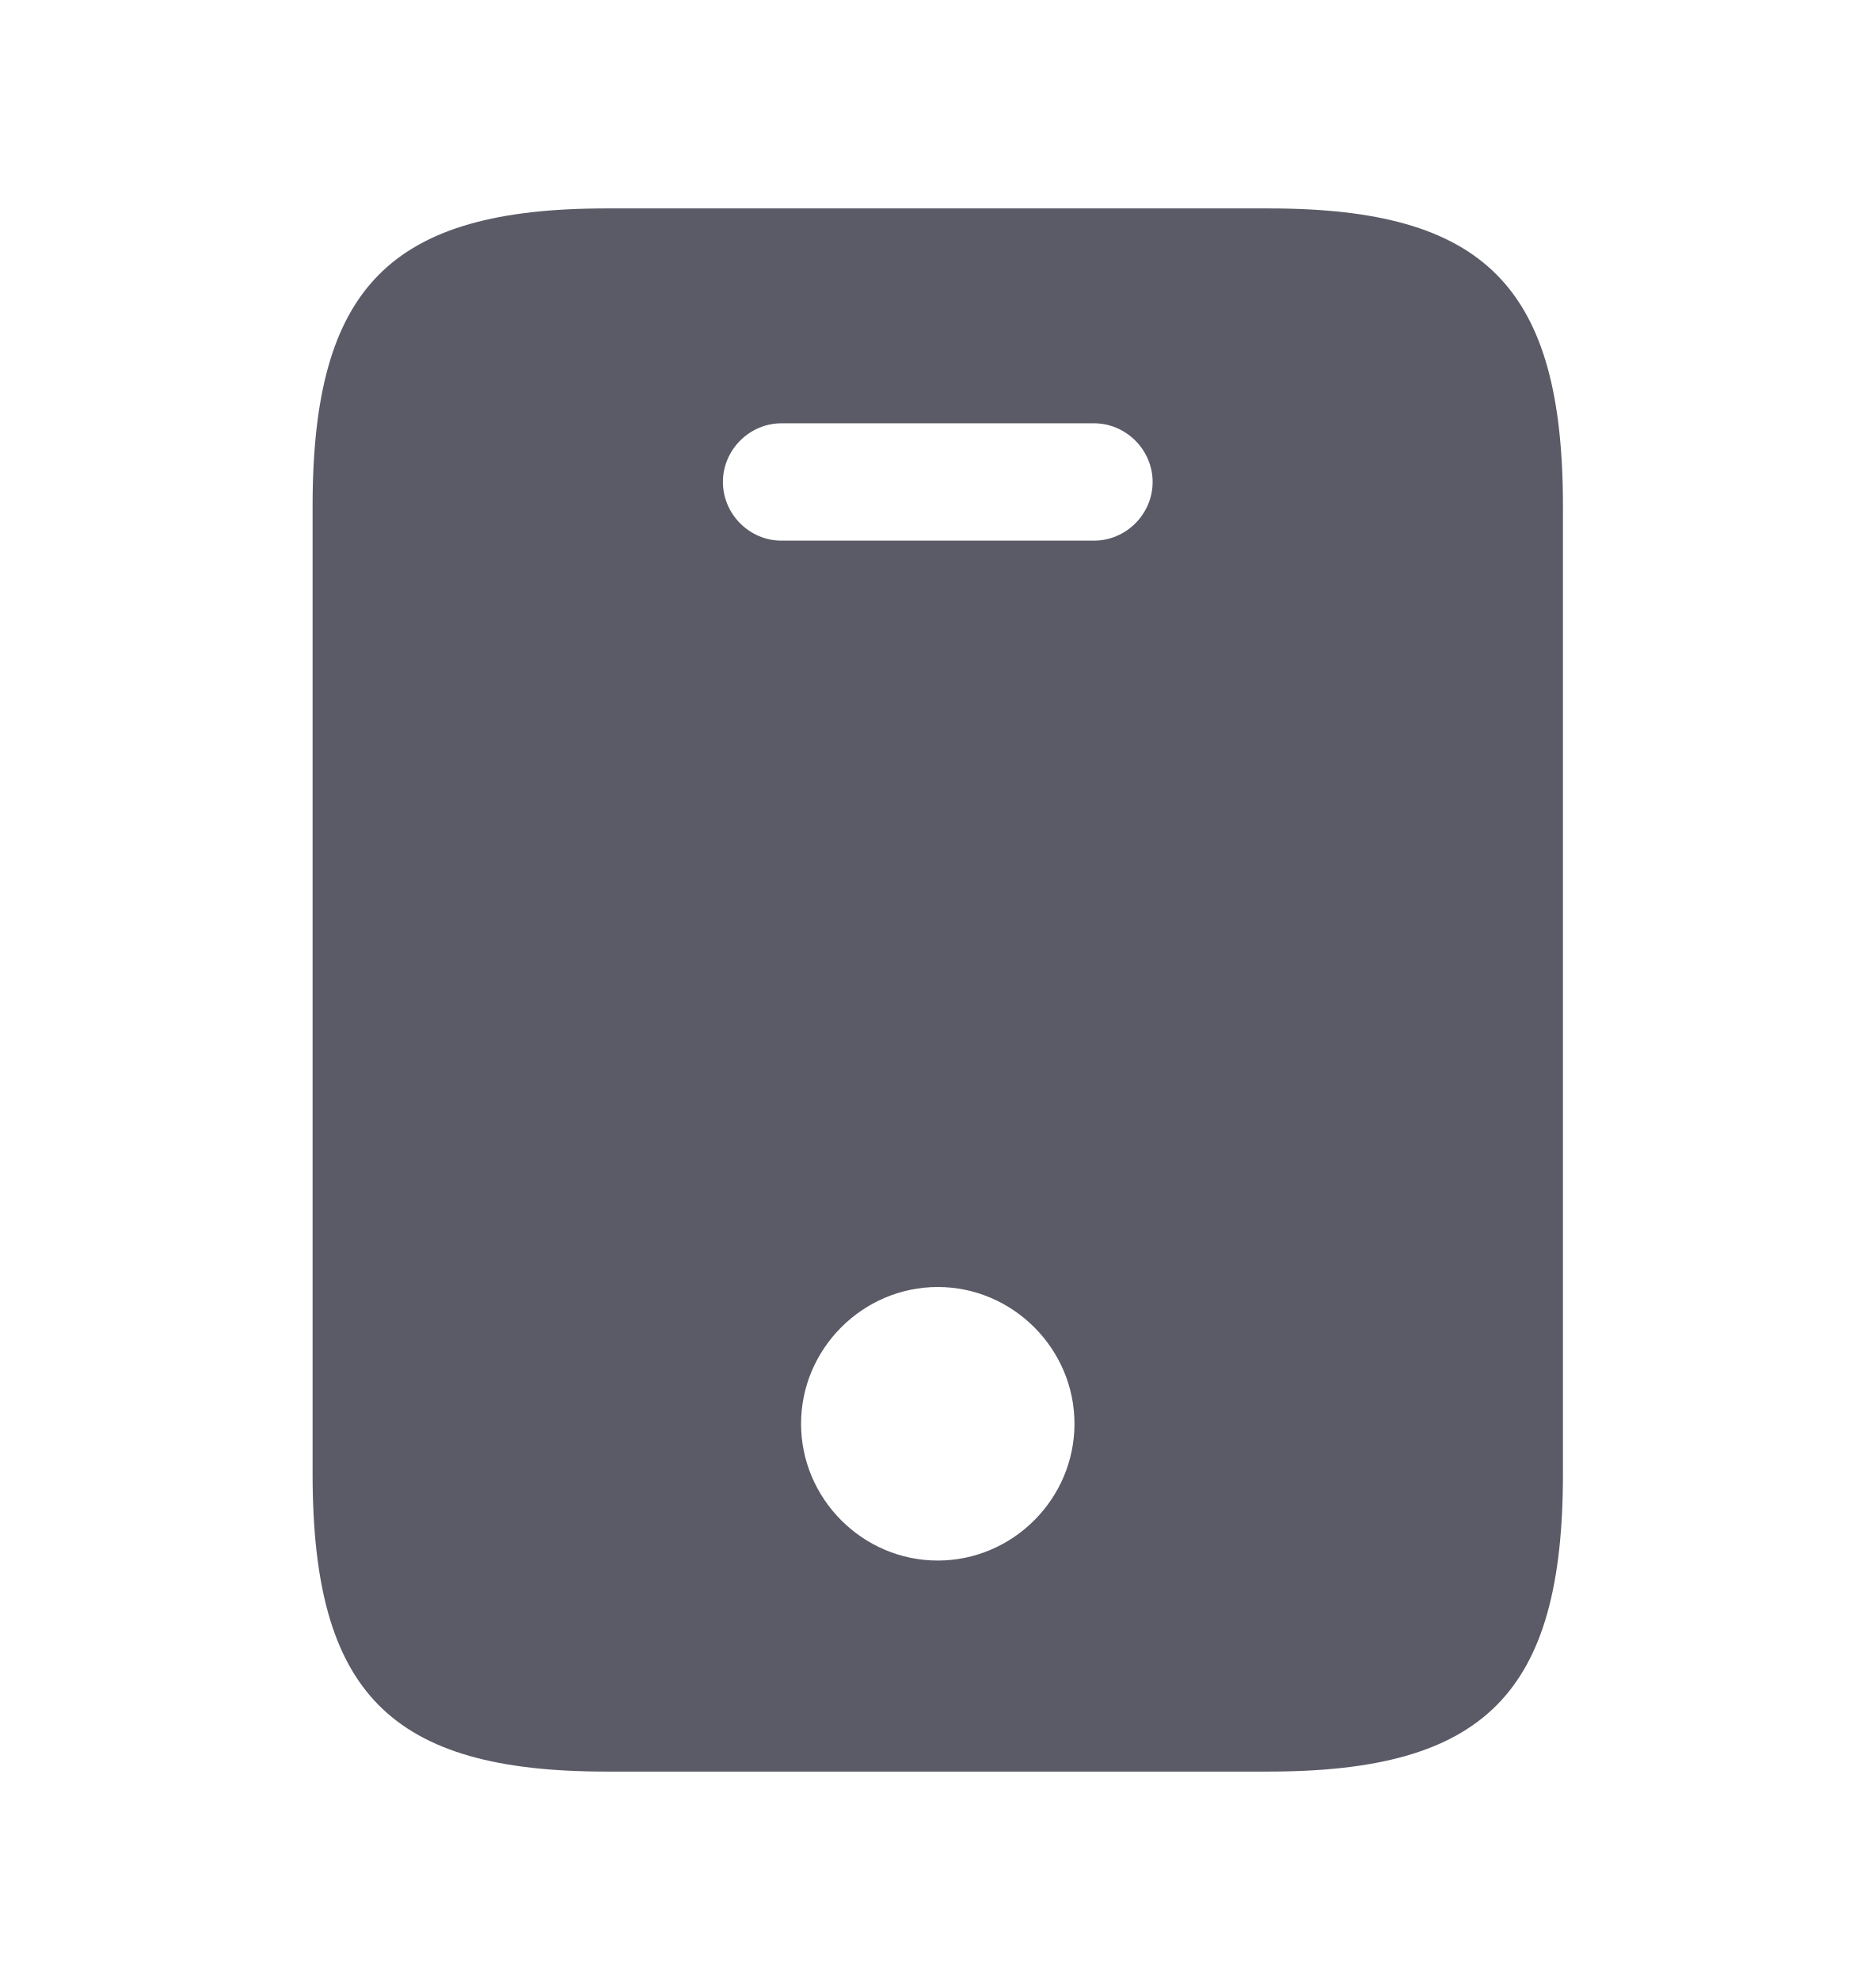
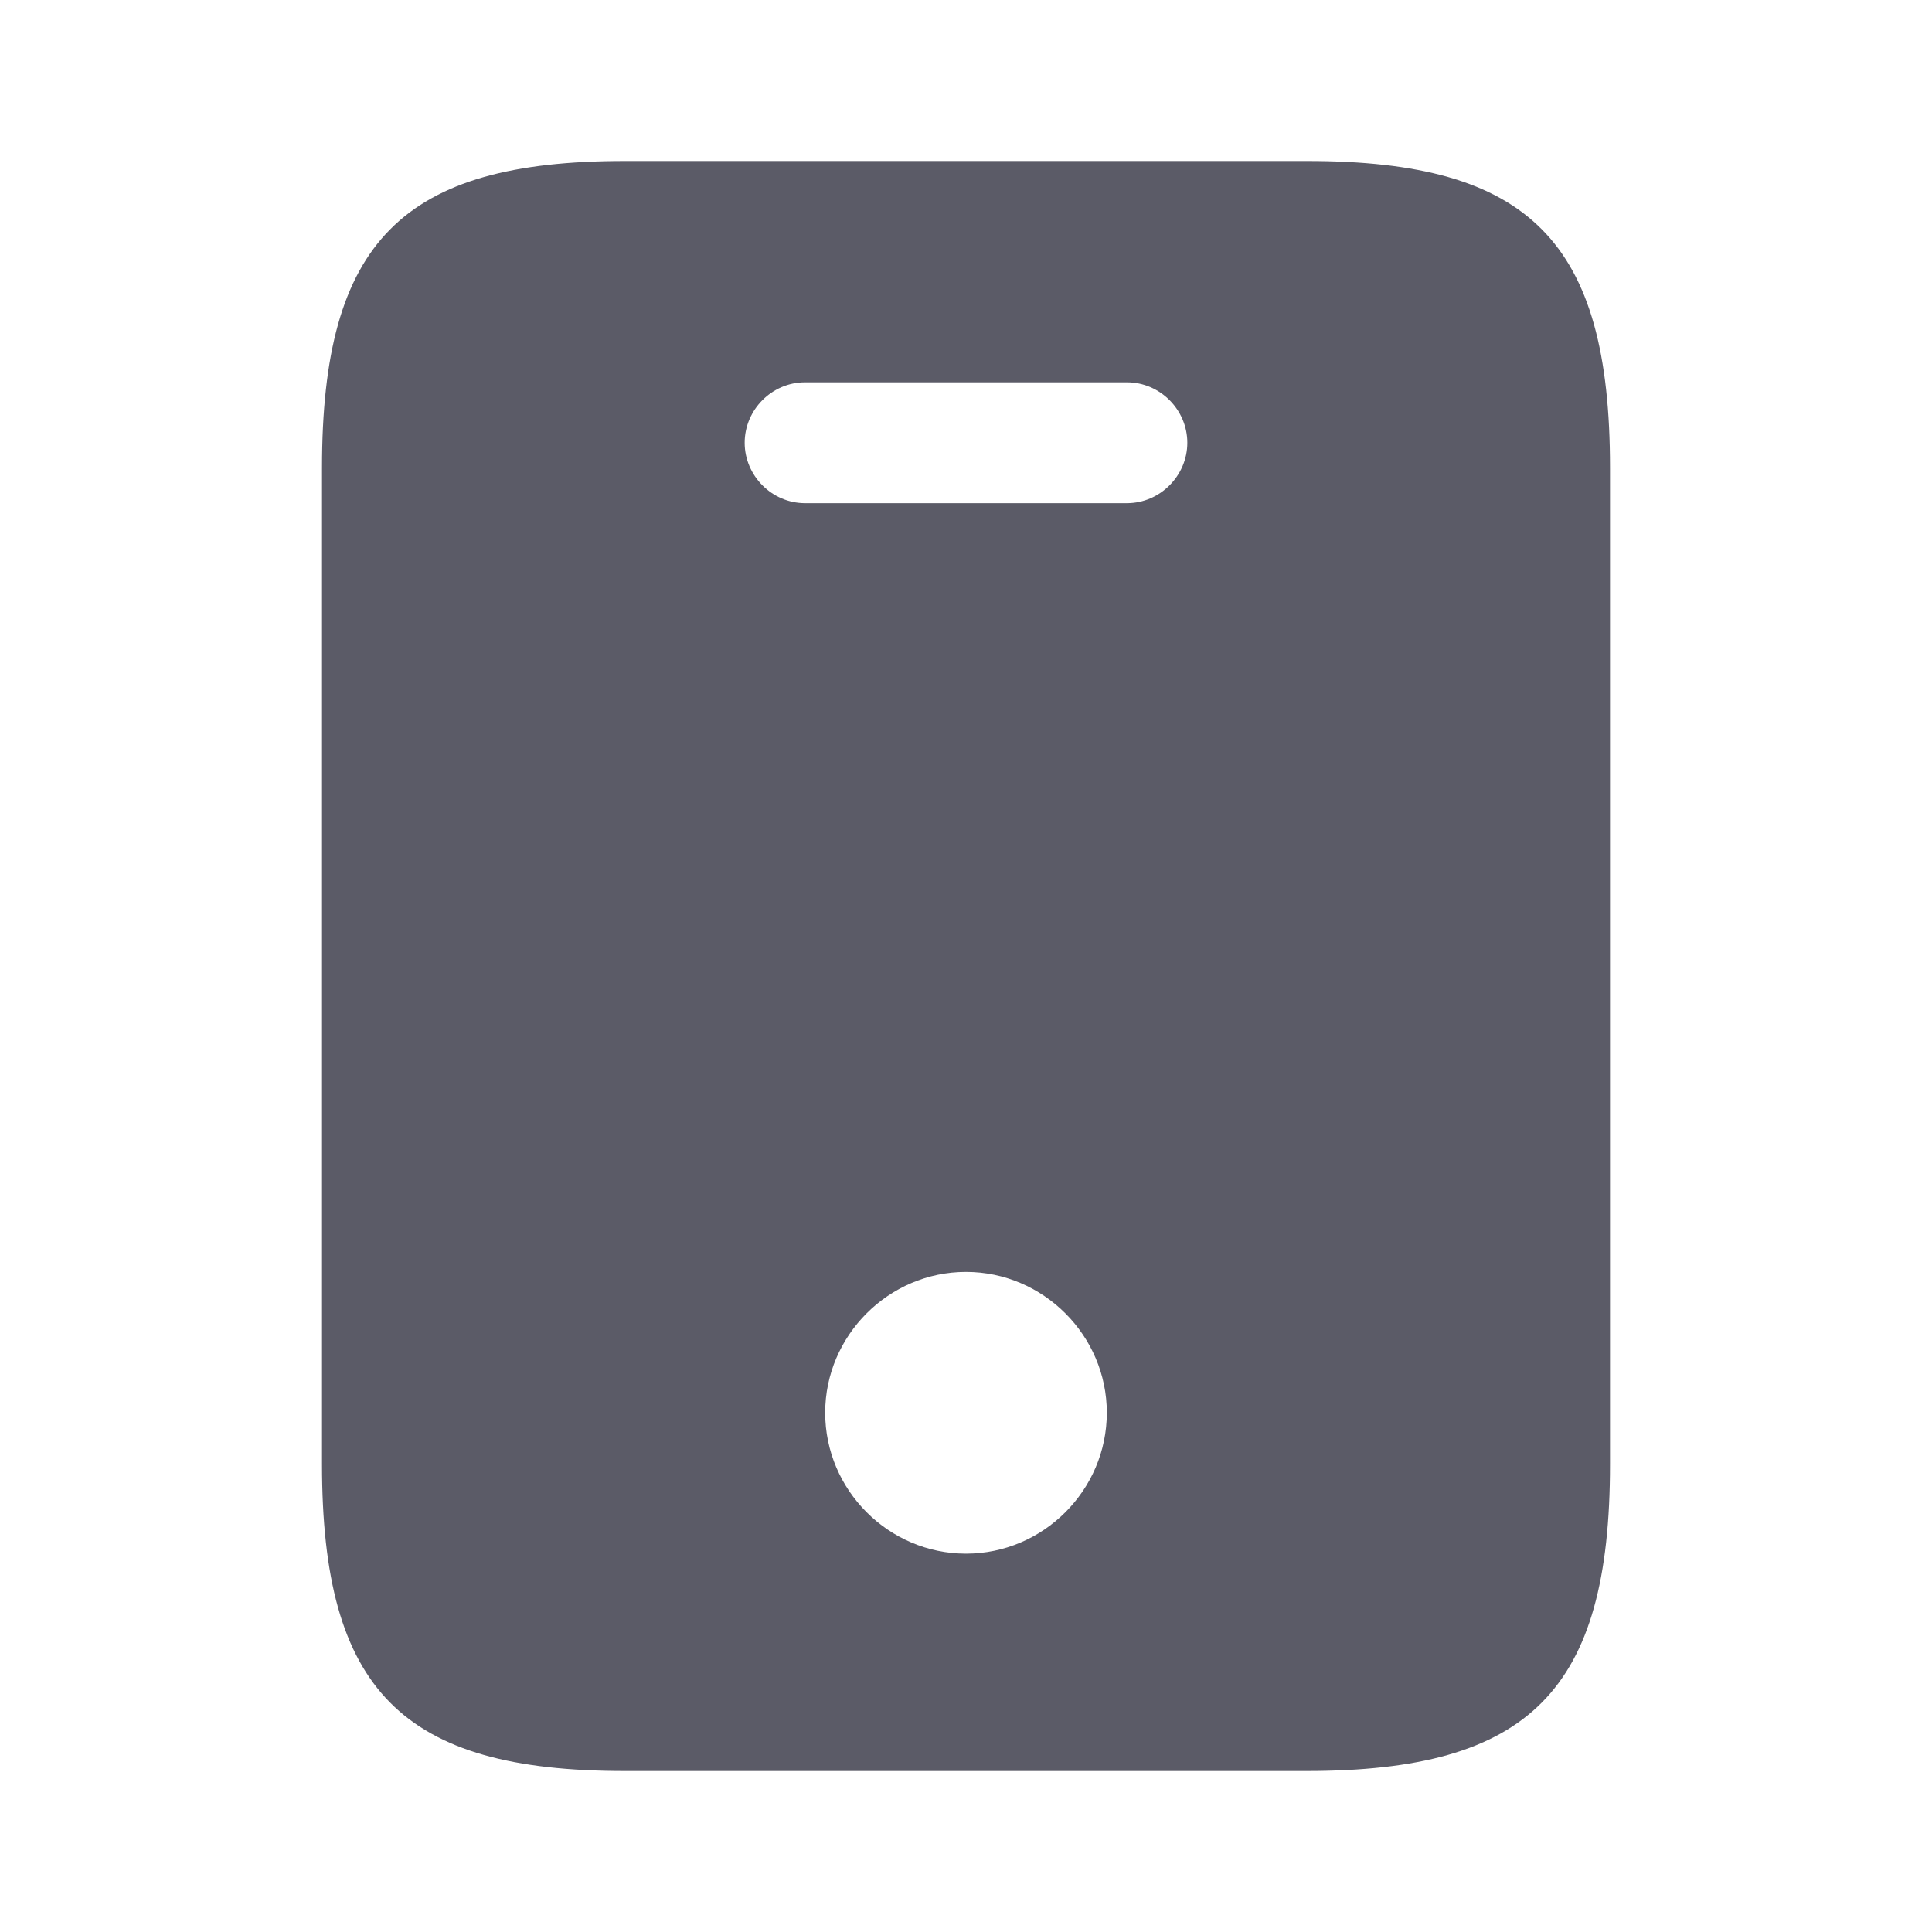
- <svg xmlns="http://www.w3.org/2000/svg" width="18" height="19" viewBox="0 0 18 19" fill="none">
-   <mask id="mask0_2575_25777" style="mask-type:alpha" maskUnits="userSpaceOnUse" x="0" y="0" width="18" height="19">
-     <path d="M12.18 2H5.82C3.75 2 3 2.75 3 4.857V14.143C3 16.25 3.75 17 5.82 17H12.172C14.25 17 15 16.25 15 14.143V4.857C15 2.75 14.25 2 12.18 2ZM9 14.975C8.28 14.975 7.688 14.383 7.688 13.662C7.688 12.943 8.28 12.35 9 12.35C9.72 12.35 10.312 12.943 10.312 13.662C10.312 14.383 9.72 14.975 9 14.975ZM10.5 5.188H7.5C7.192 5.188 6.938 4.933 6.938 4.625C6.938 4.317 7.192 4.062 7.5 4.062H10.5C10.807 4.062 11.062 4.317 11.062 4.625C11.062 4.933 10.807 5.188 10.5 5.188Z" fill="#292D32" />
-   </mask>
-   <g mask="url(#mask0_2575_25777)">
-     <rect y="0.5" width="18" height="18" fill="#5B5B67" />
-   </g>
+ <svg xmlns="http://www.w3.org/2000/svg" width="18" height="18" viewBox="0 0 18 18" fill="none">
+   <path d="M12.18 1.5H5.82C3.75 1.5 3 2.25 3 4.357V13.643C3 15.75 3.75 16.5 5.82 16.5H12.172C14.25 16.5 15 15.75 15 13.643V4.357C15 2.25 14.25 1.5 12.18 1.5ZM9 14.475C8.28 14.475 7.688 13.883 7.688 13.162C7.688 12.443 8.28 11.85 9 11.85C9.72 11.85 10.312 12.443 10.312 13.162C10.312 13.883 9.72 14.475 9 14.475ZM10.5 4.688H7.5C7.192 4.688 6.938 4.433 6.938 4.125C6.938 3.817 7.192 3.562 7.5 3.562H10.5C10.807 3.562 11.062 3.817 11.062 4.125C11.062 4.433 10.807 4.688 10.5 4.688Z" fill="#5B5B67" />
</svg>
